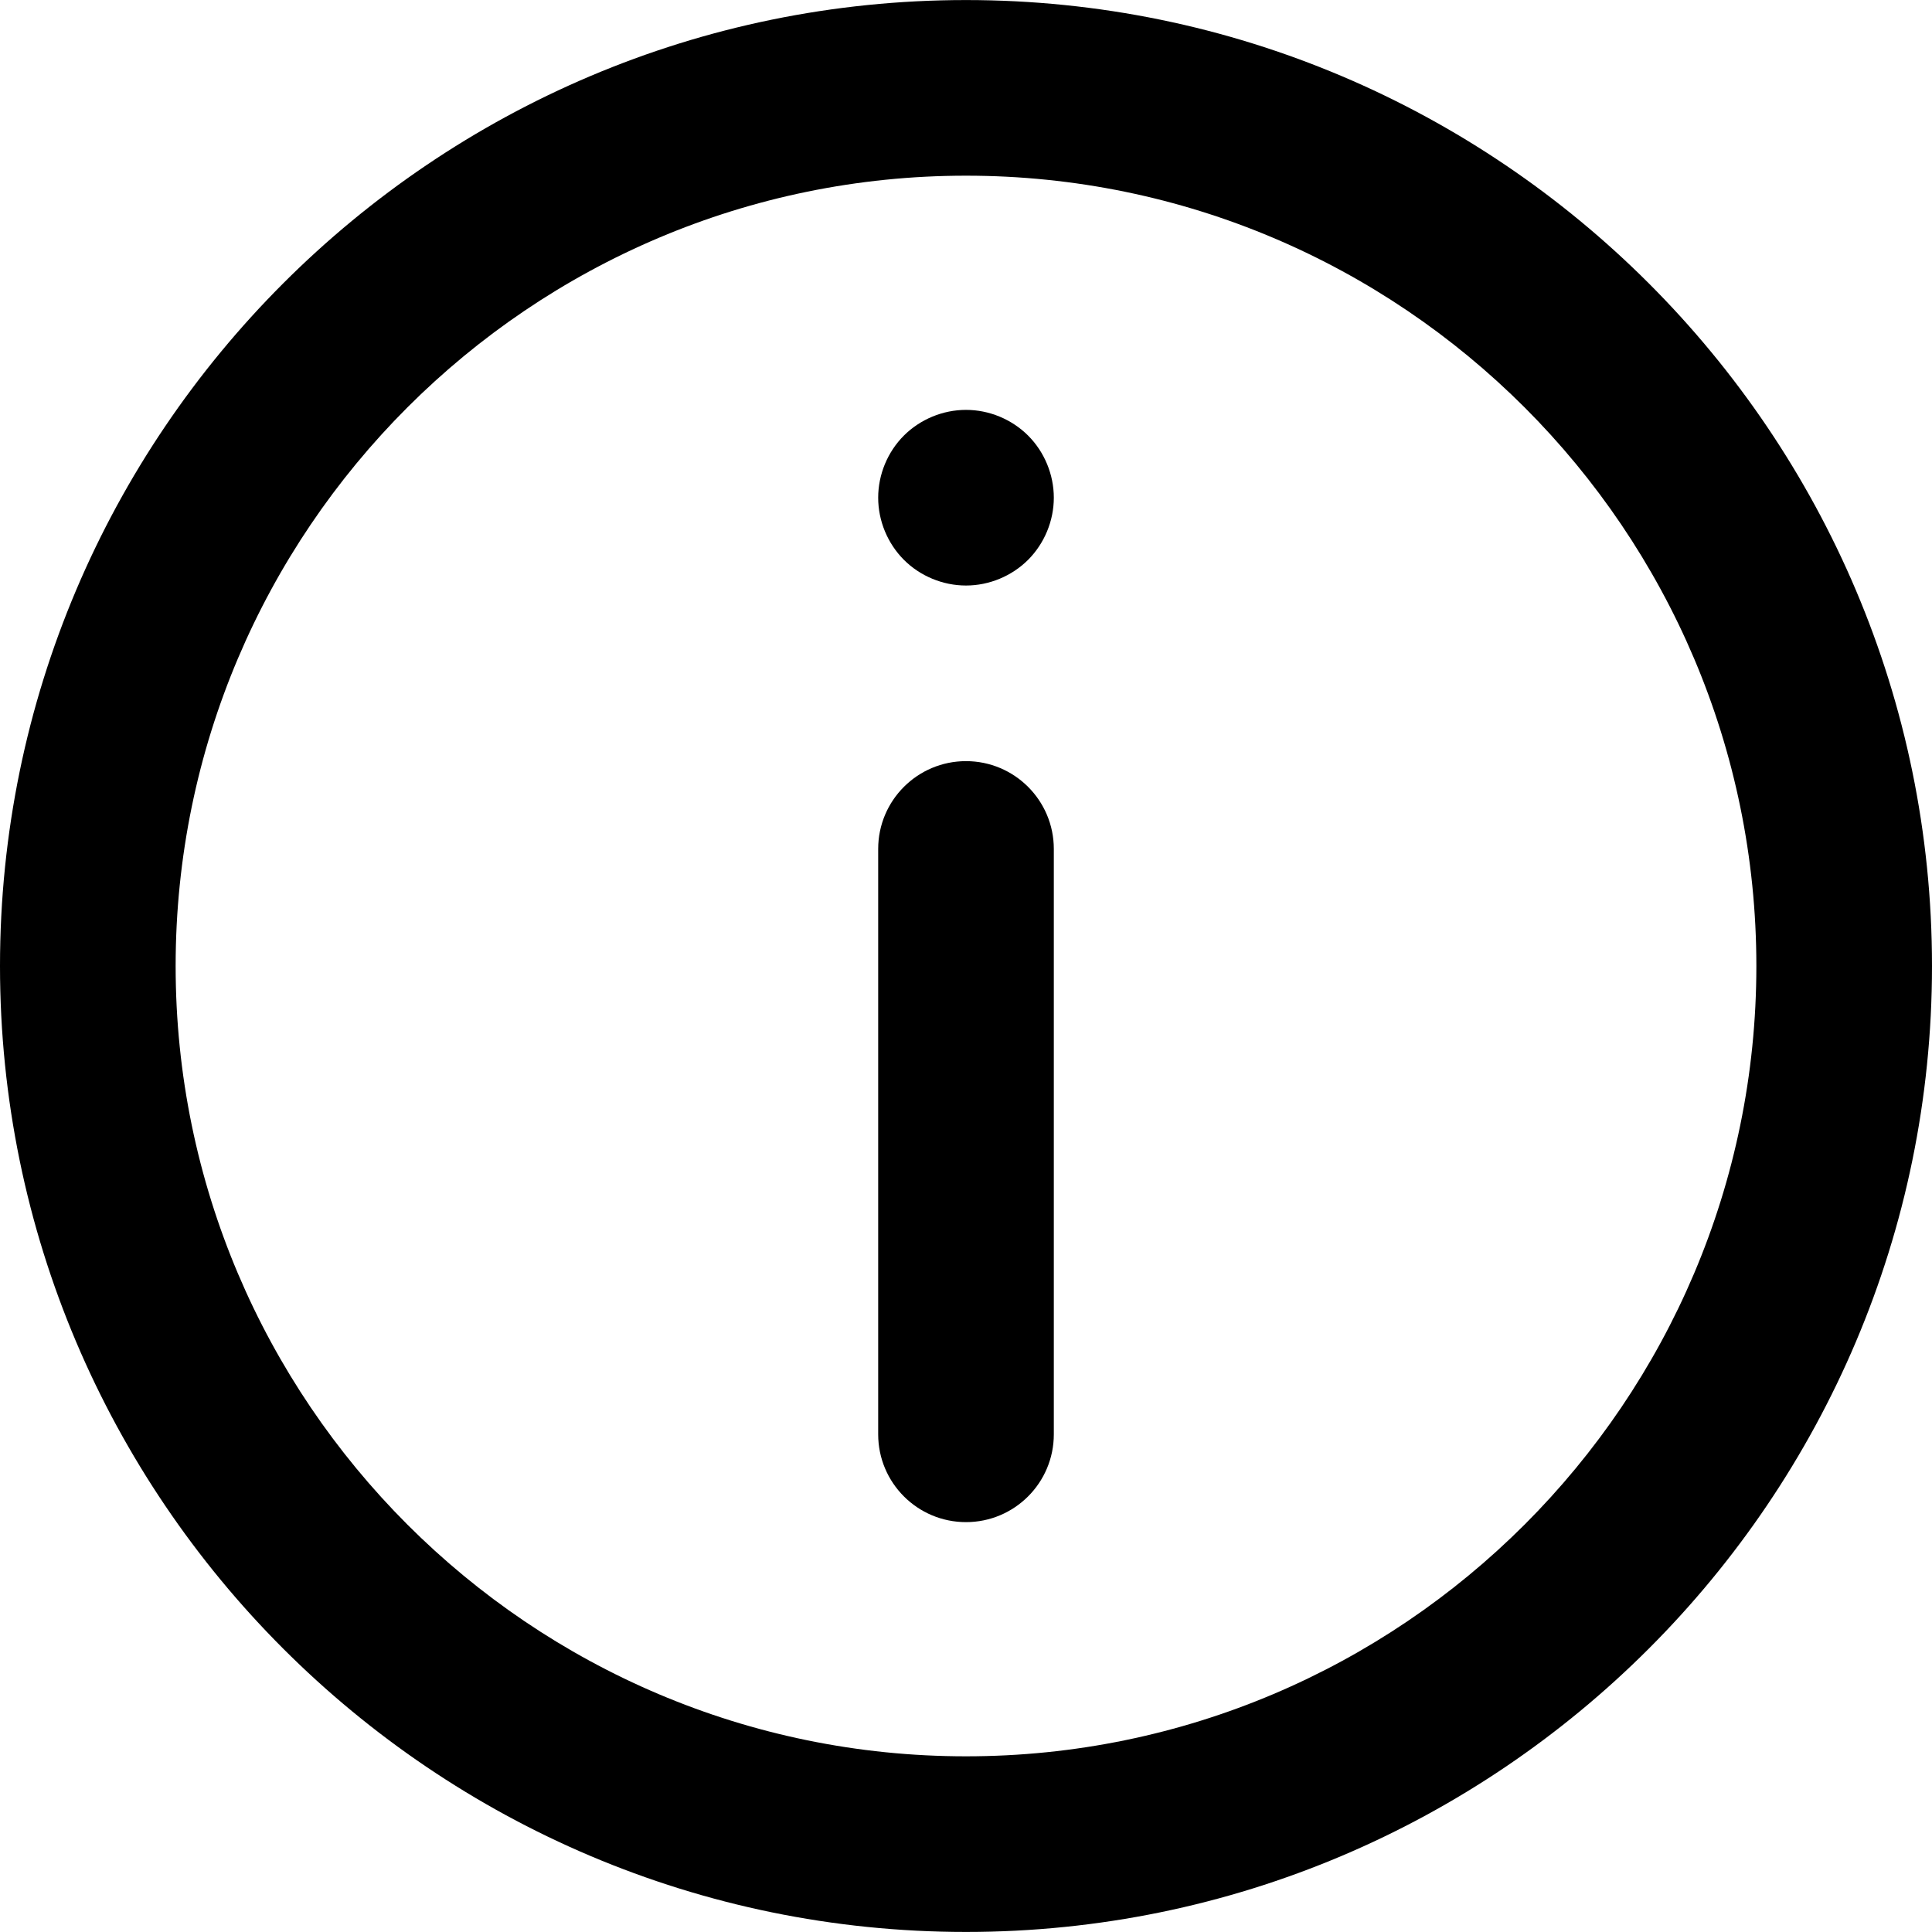
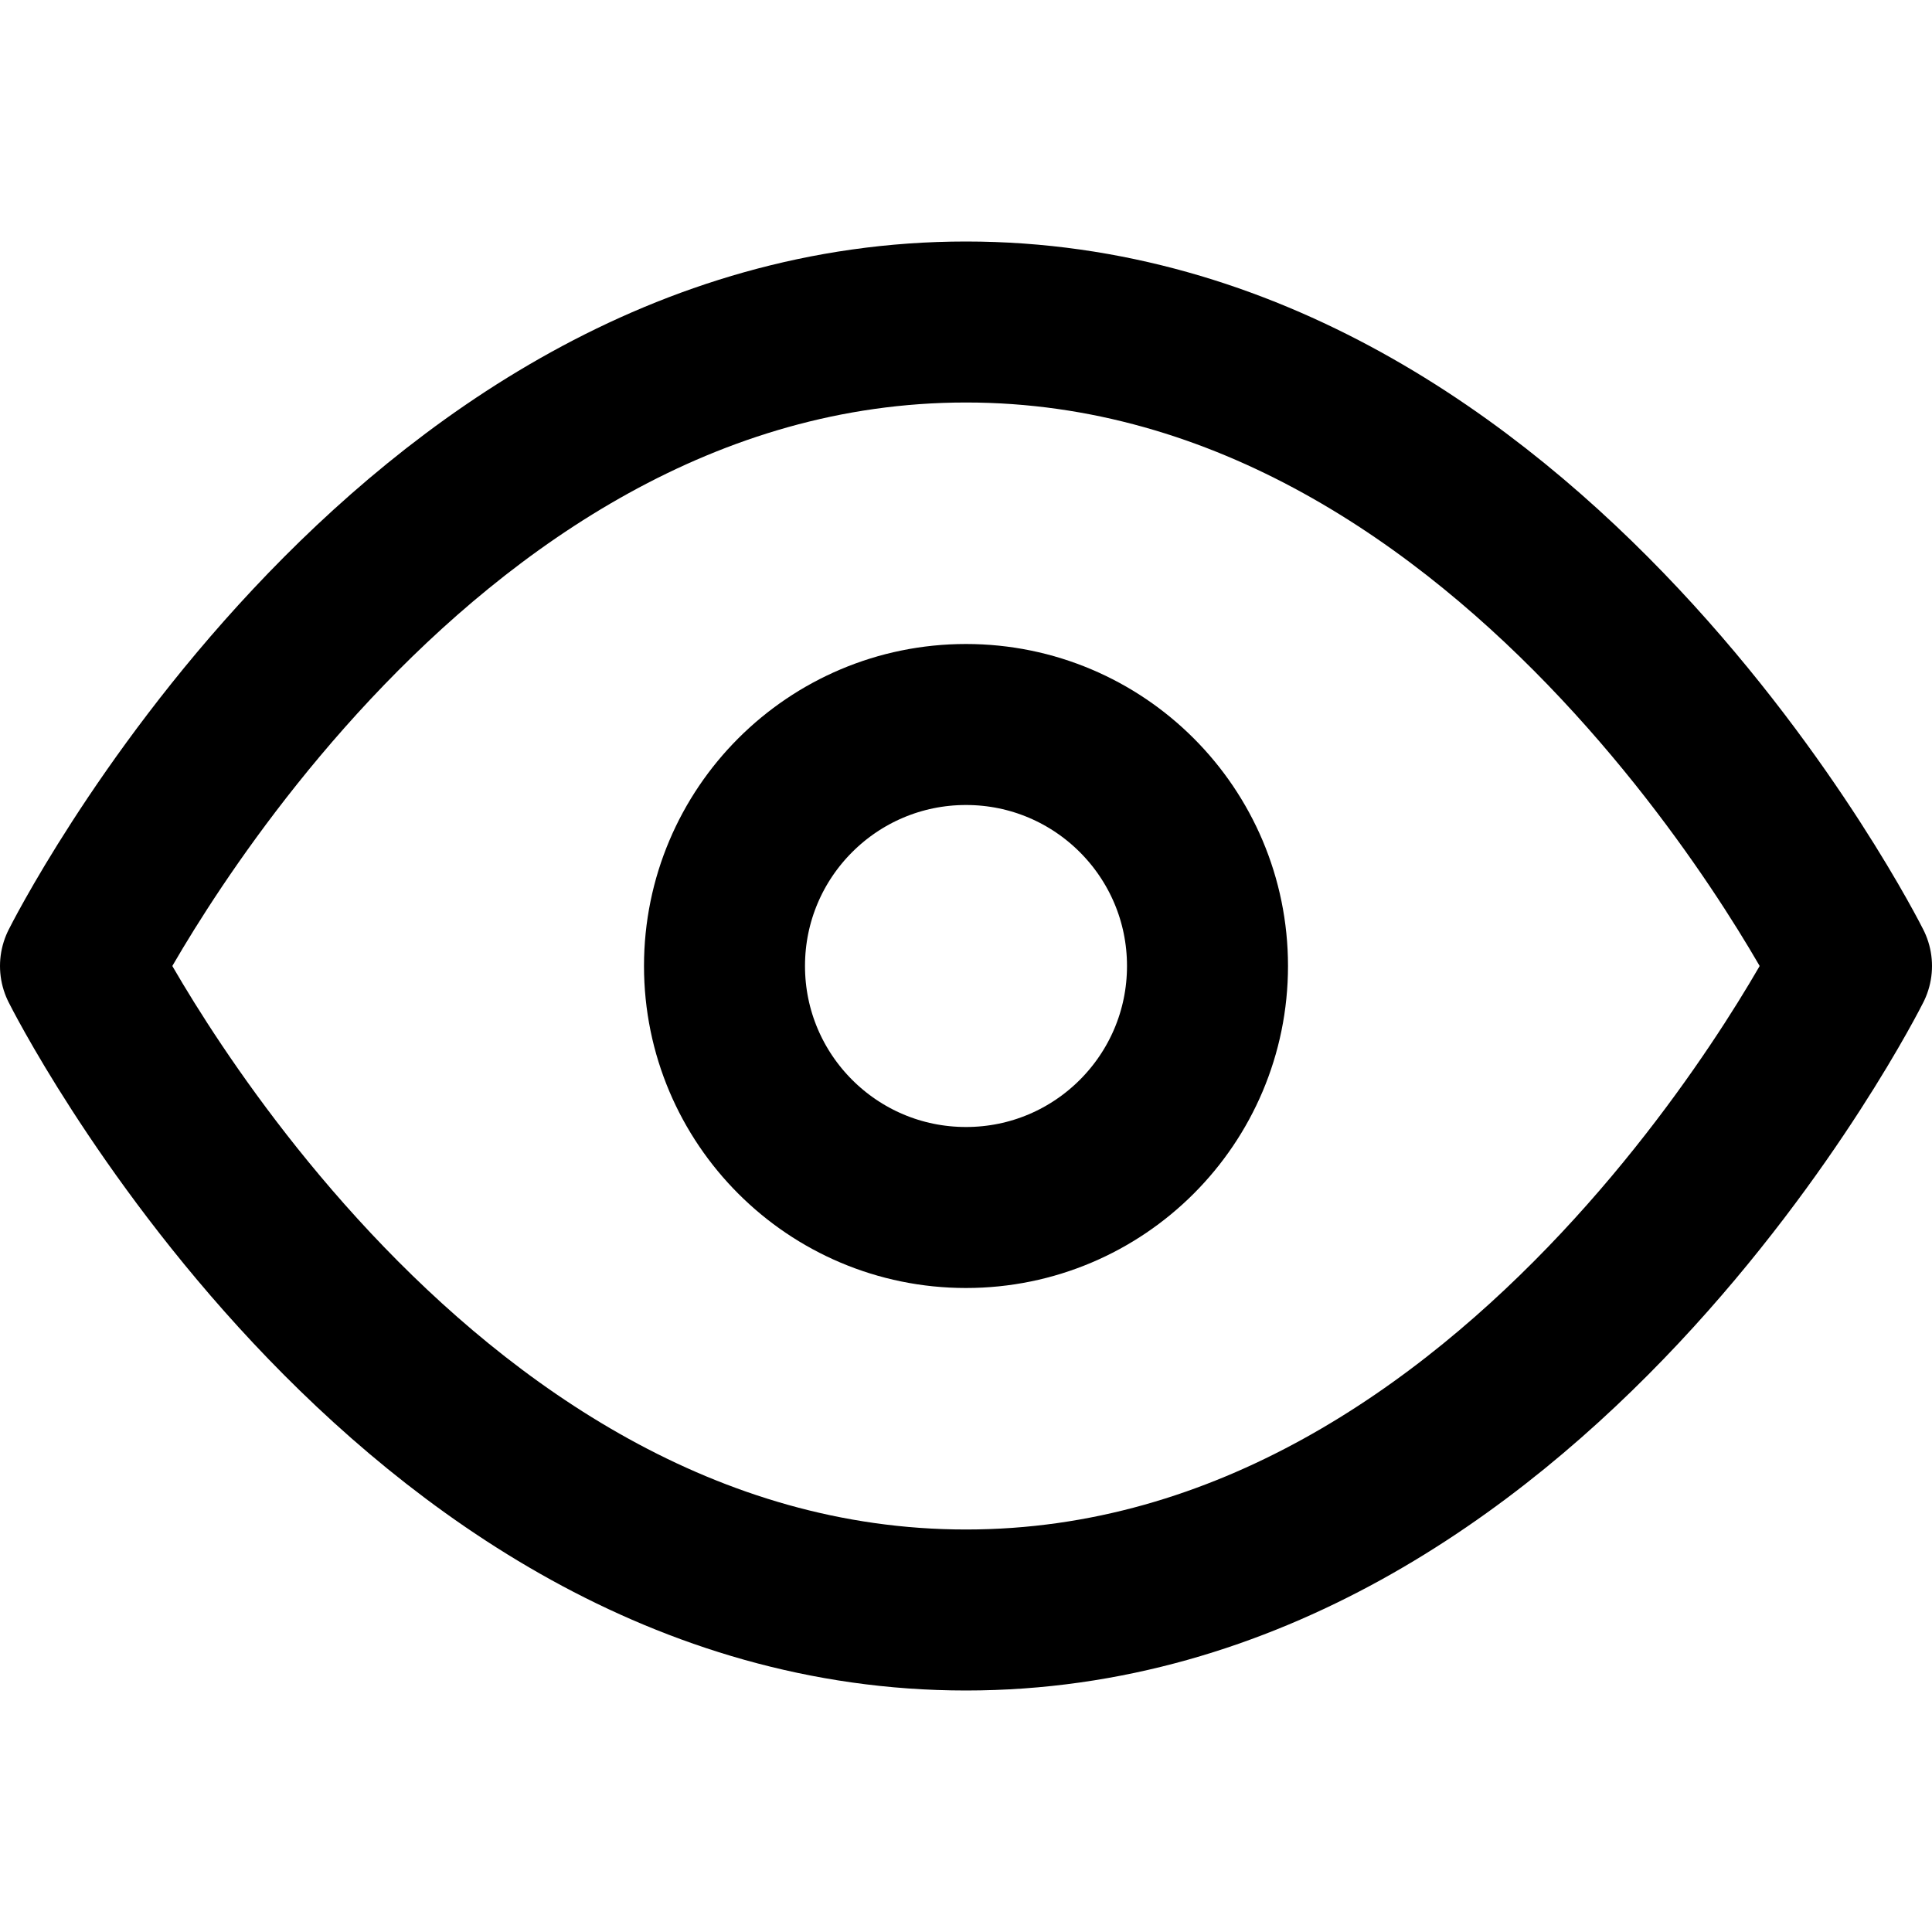
- <svg xmlns="http://www.w3.org/2000/svg" version="1.1" id="Layer_1" x="0px" y="0px" viewBox="0 0 330 330" style="enable-background:new 0 0 330 330;" xml:space="preserve">
-   <g>
-     <g>
-       <g>
-         <path d="M165,0.008C74.019,0.008,0,74.024,0,164.999c0,90.977,74.019,164.992,165,164.992s165-74.015,165-164.992     C330,74.024,255.981,0.008,165,0.008z M165,299.992c-74.439,0-135-60.557-135-134.992S90.561,30.008,165,30.008     s135,60.557,135,134.991C300,239.436,239.439,299.992,165,299.992z" />
-         <path d="M165,130.008c-8.284,0-15,6.716-15,15v99.983c0,8.284,6.716,15,15,15s15-6.716,15-15v-99.983     C180,136.725,173.284,130.008,165,130.008z" />
-         <path d="M165,70.011c-3.95,0-7.811,1.6-10.61,4.39c-2.79,2.79-4.39,6.66-4.39,10.61s1.6,7.81,4.39,10.61     c2.79,2.79,6.66,4.39,10.61,4.39s7.81-1.6,10.609-4.39c2.79-2.8,4.391-6.66,4.391-10.61s-1.601-7.82-4.391-10.61     C172.81,71.61,168.95,70.011,165,70.011z" />
-       </g>
-     </g>
-   </g>
-   <g>
- </g>
-   <g>
- </g>
-   <g>
- </g>
-   <g>
- </g>
-   <g>
- </g>
-   <g>
- </g>
-   <g>
- </g>
-   <g>
- </g>
-   <g>
- </g>
-   <g>
- </g>
-   <g>
- </g>
-   <g>
- </g>
-   <g>
- </g>
-   <g>
- </g>
-   <g>
- </g>
+ <svg xmlns="http://www.w3.org/2000/svg" width="24" height="24" viewBox="0 0 24 24" fill="none" stroke="currentColor" stroke-width="2" stroke-linecap="round" stroke-linejoin="round" class="feather feather-eye">
+   <path d="M1 12s4-8 11-8 11 8 11 8-4 8-11 8-11-8-11-8z" />
+   <circle cx="12" cy="12" r="3" />
</svg>
